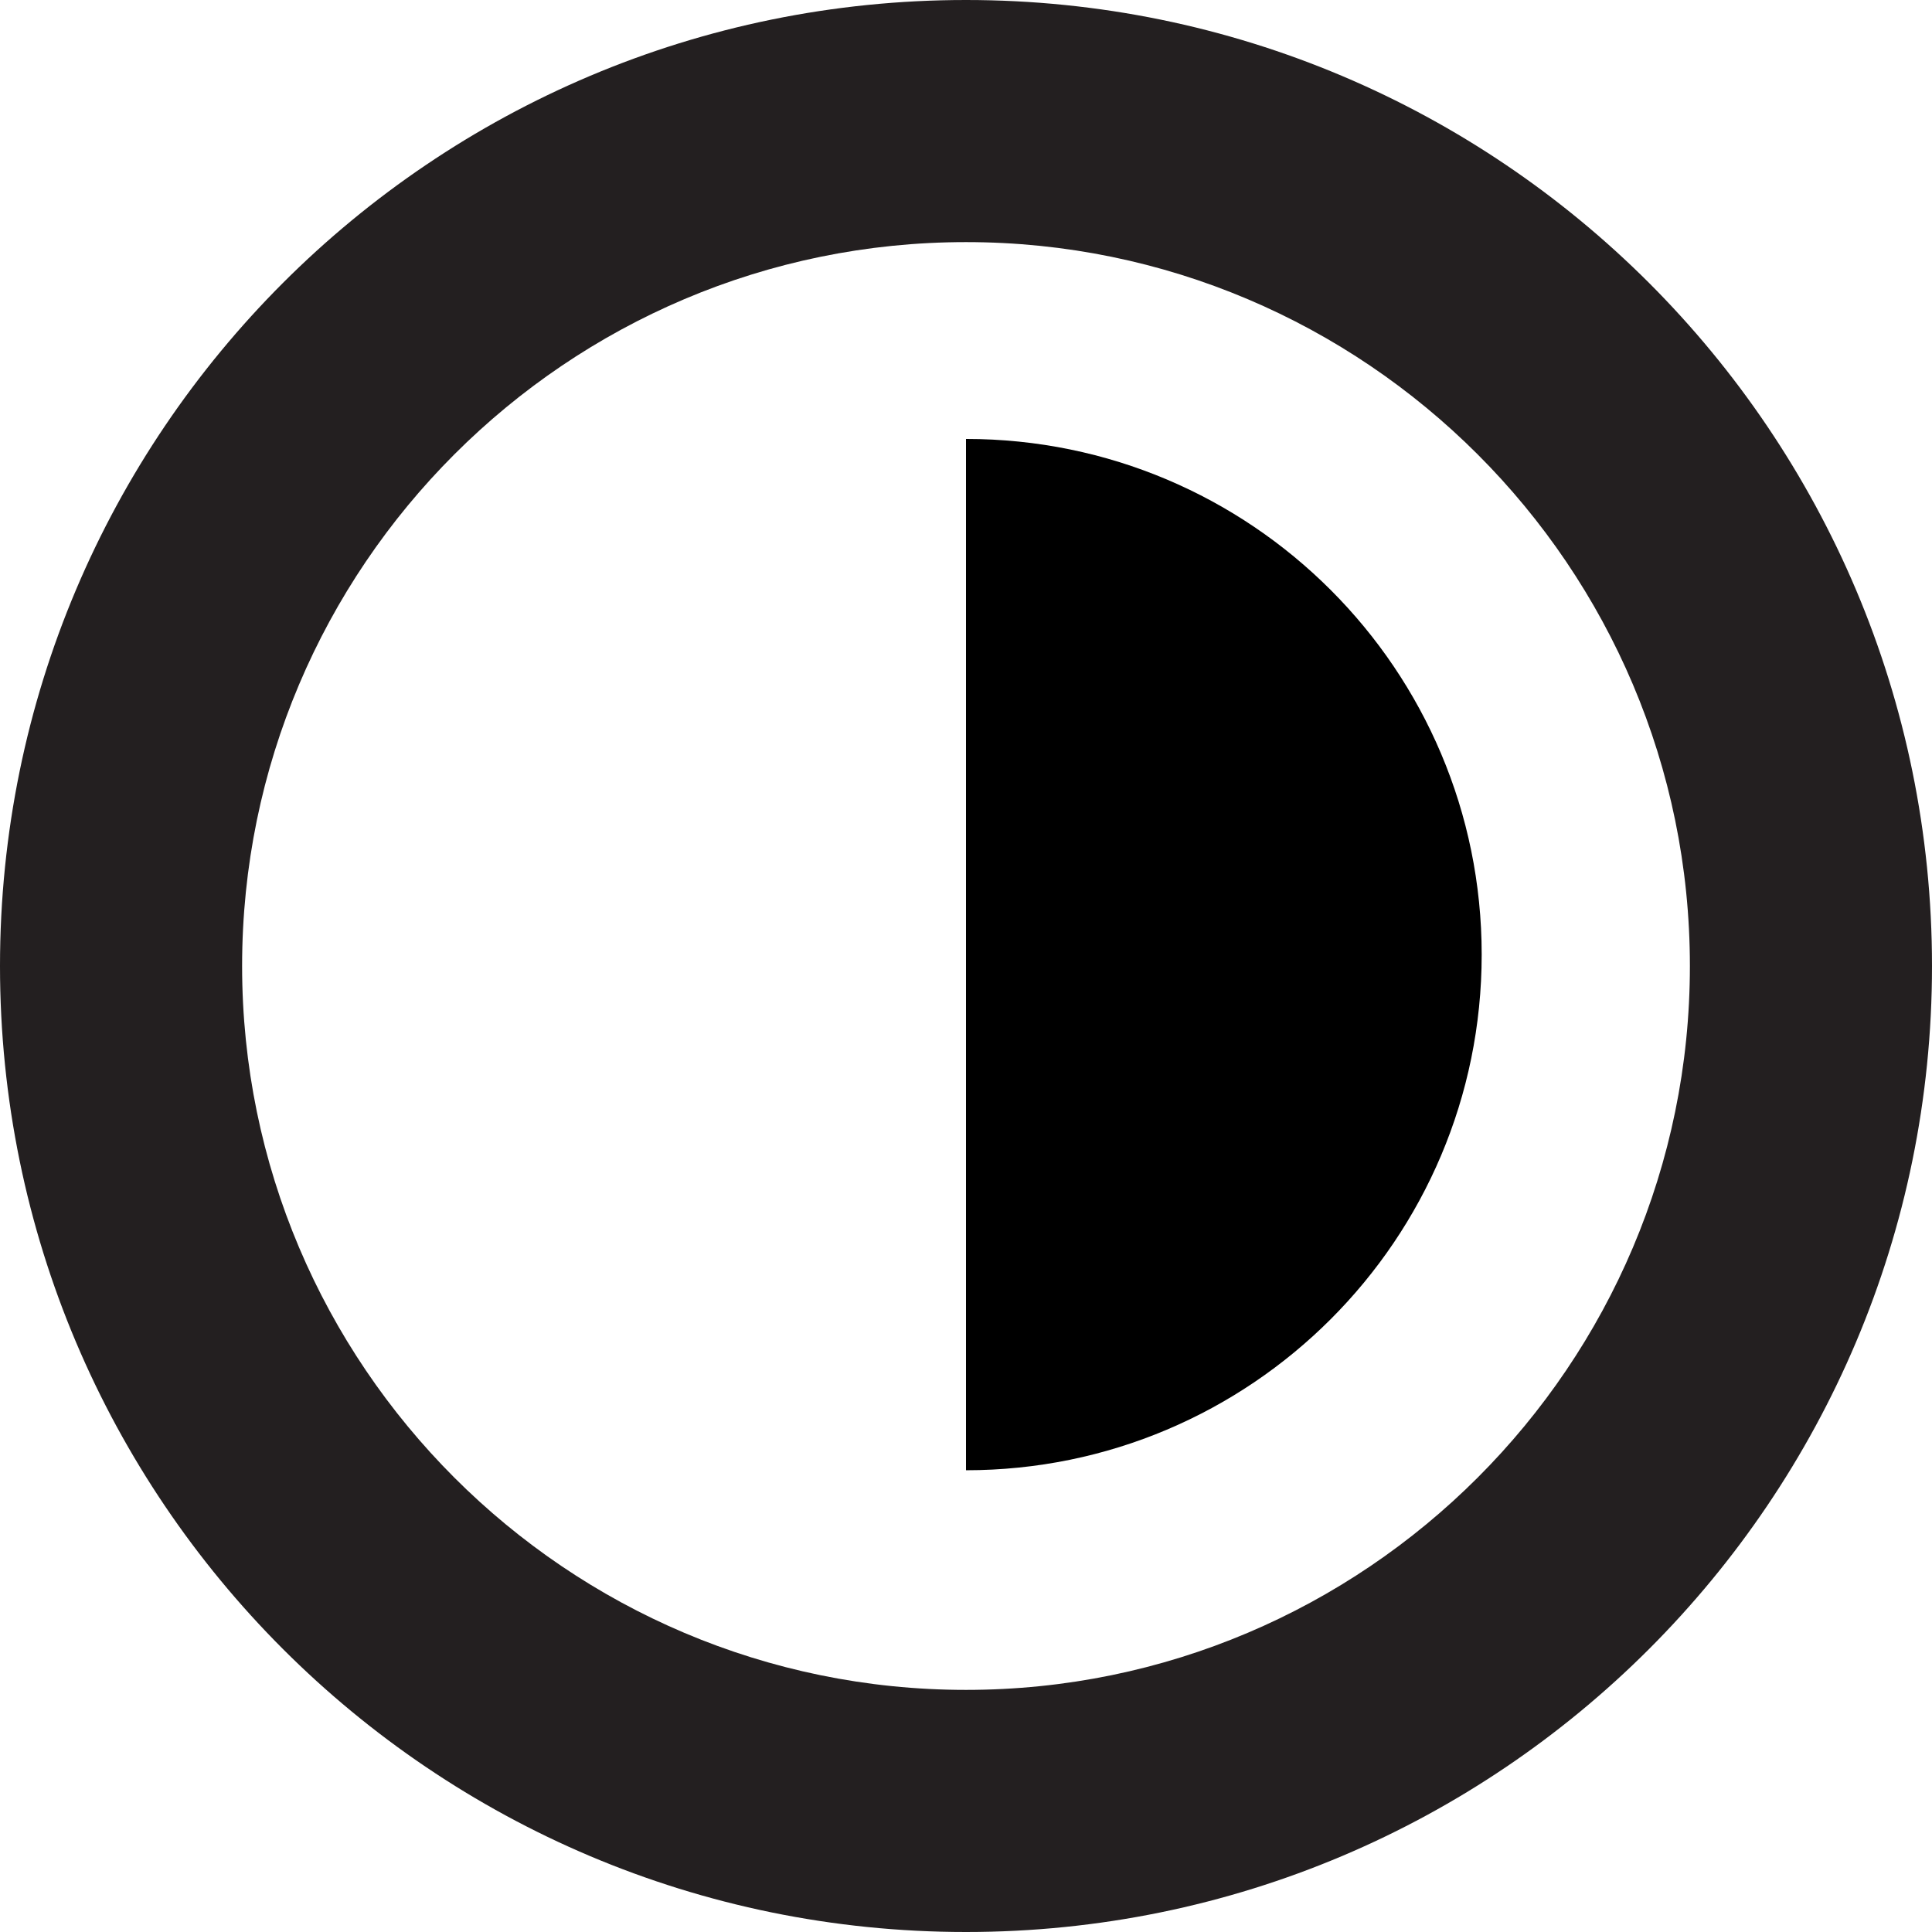
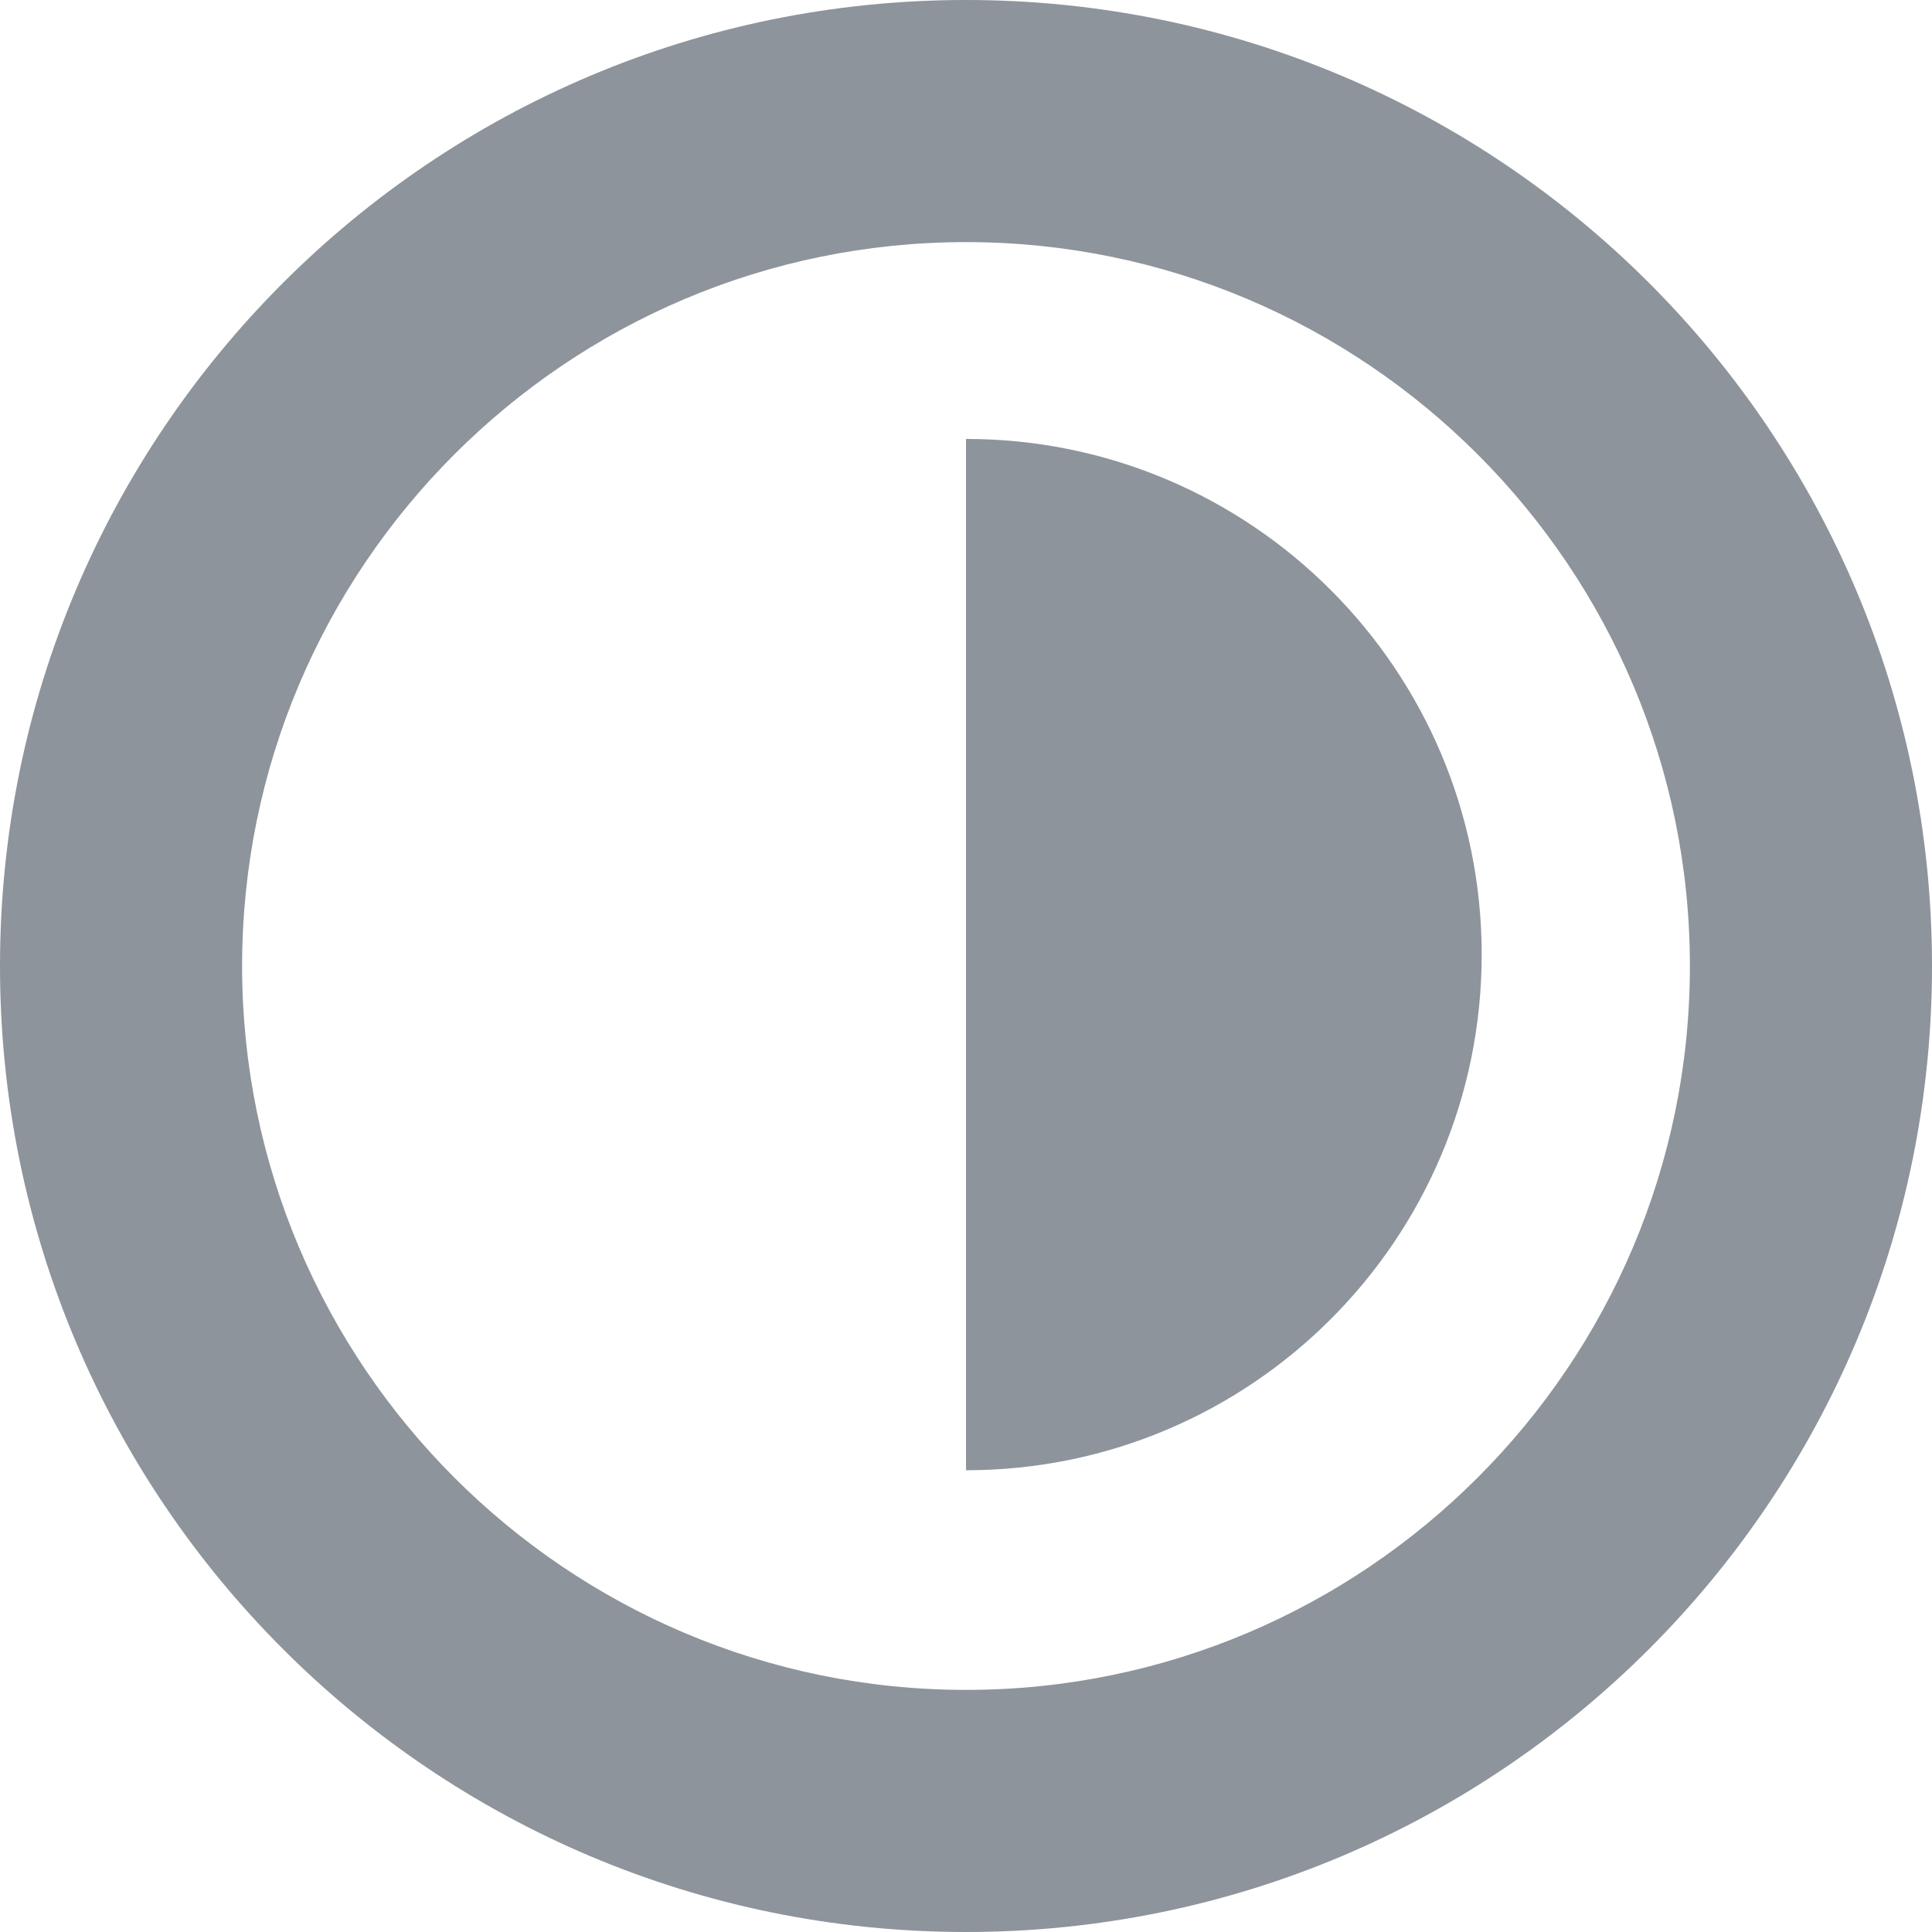
<svg xmlns="http://www.w3.org/2000/svg" version="1.0" id="Layer_1" x="0px" y="0px" width="31.92px" height="31.92px" viewBox="-35.422 -7.96 31.92 31.92" enable-background="new -35.422 -7.96 31.92 31.92" xml:space="preserve">
-   <path fill="#231F20" d="M-19.462-3.96c6.595,0,11.96,5.365,11.96,11.96s-5.365,11.96-11.96,11.96S-31.422,14.595-31.422,8 S-26.057-3.96-19.462-3.96 M-19.462-7.96c-8.814,0-15.96,7.145-15.96,15.96c0,8.813,7.146,15.96,15.96,15.96S-3.502,16.813-3.502,8 C-3.502-0.815-10.648-7.96-19.462-7.96L-19.462-7.96z" />
-   <path d="M-19.462,16.331c4.706,0,8.52-3.813,8.52-8.52c0-4.705-3.813-8.519-8.52-8.519" />
+   <path fill="#8d949b" d="M-19.462-3.96c6.595,0,11.96,5.365,11.96,11.96s-5.365,11.96-11.96,11.96S-31.422,14.595-31.422,8 S-26.057-3.96-19.462-3.96 M-19.462-7.96c-8.814,0-15.96,7.145-15.96,15.96c0,8.813,7.146,15.96,15.96,15.96S-3.502,16.813-3.502,8 C-3.502-0.815-10.648-7.96-19.462-7.96L-19.462-7.96z" />
+   <path fill="#8d949b" d="M-19.462,16.331c4.706,0,8.52-3.813,8.52-8.52c0-4.705-3.813-8.519-8.52-8.519" />
</svg>
